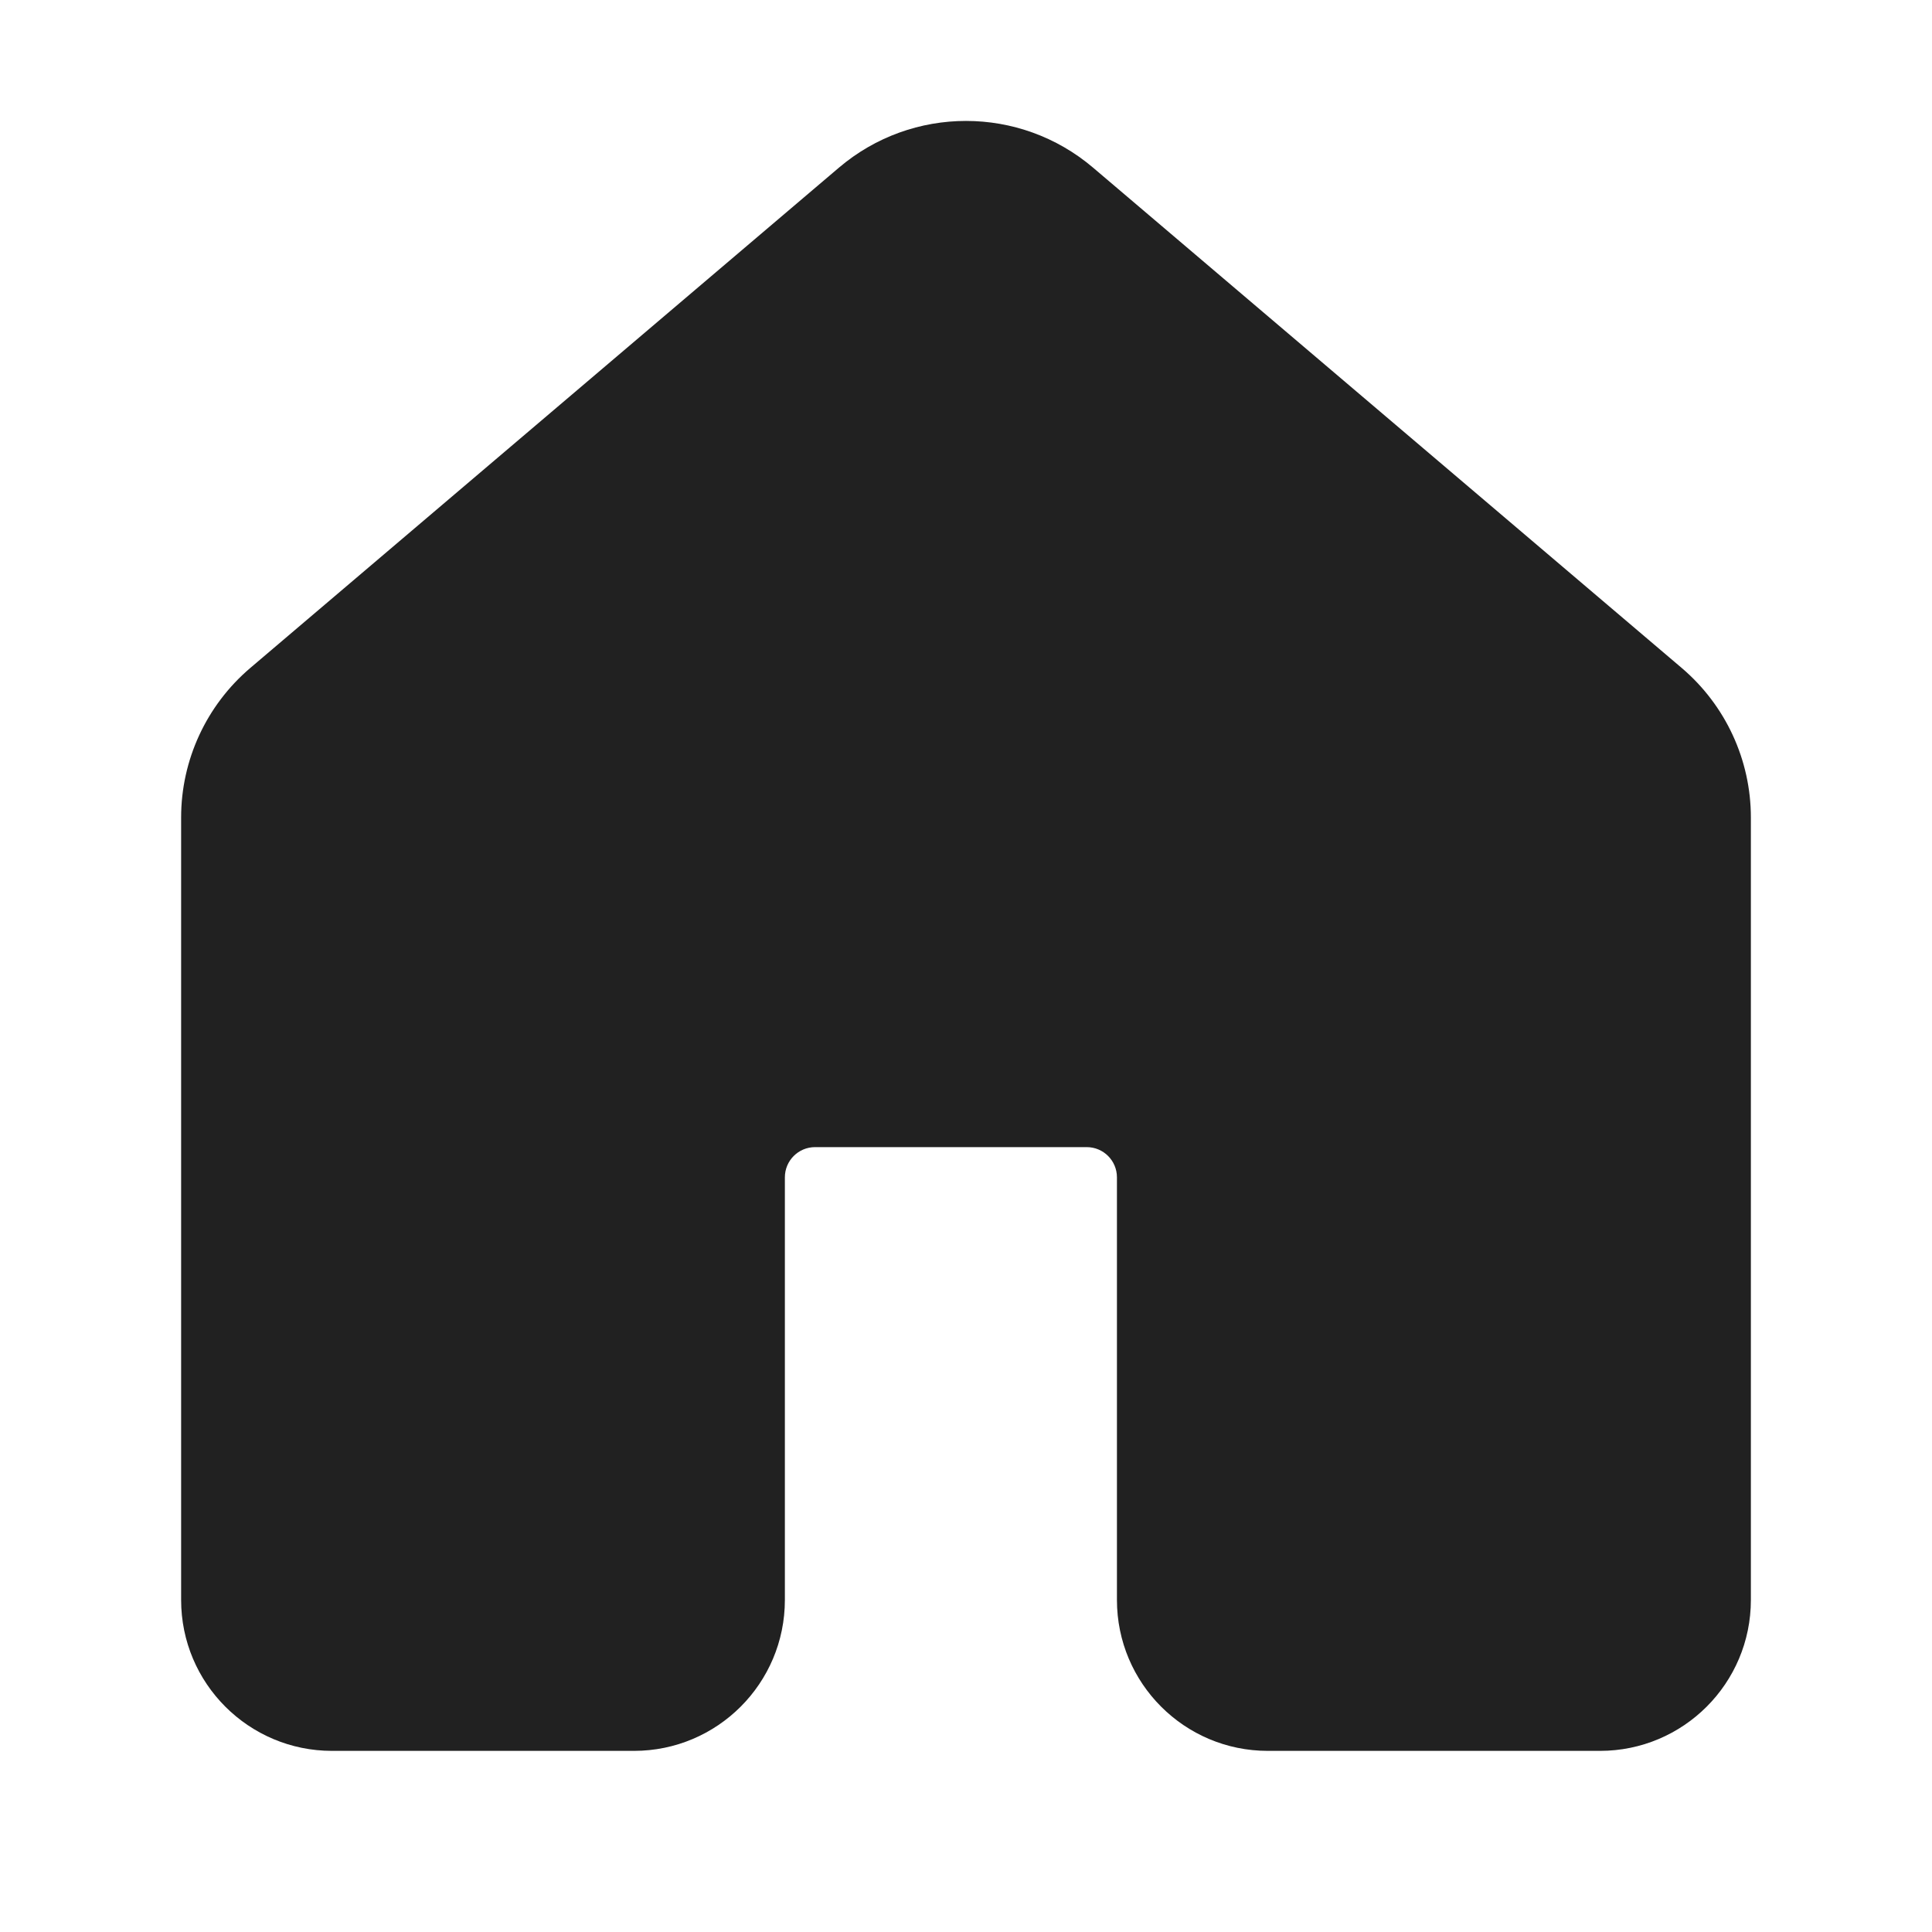
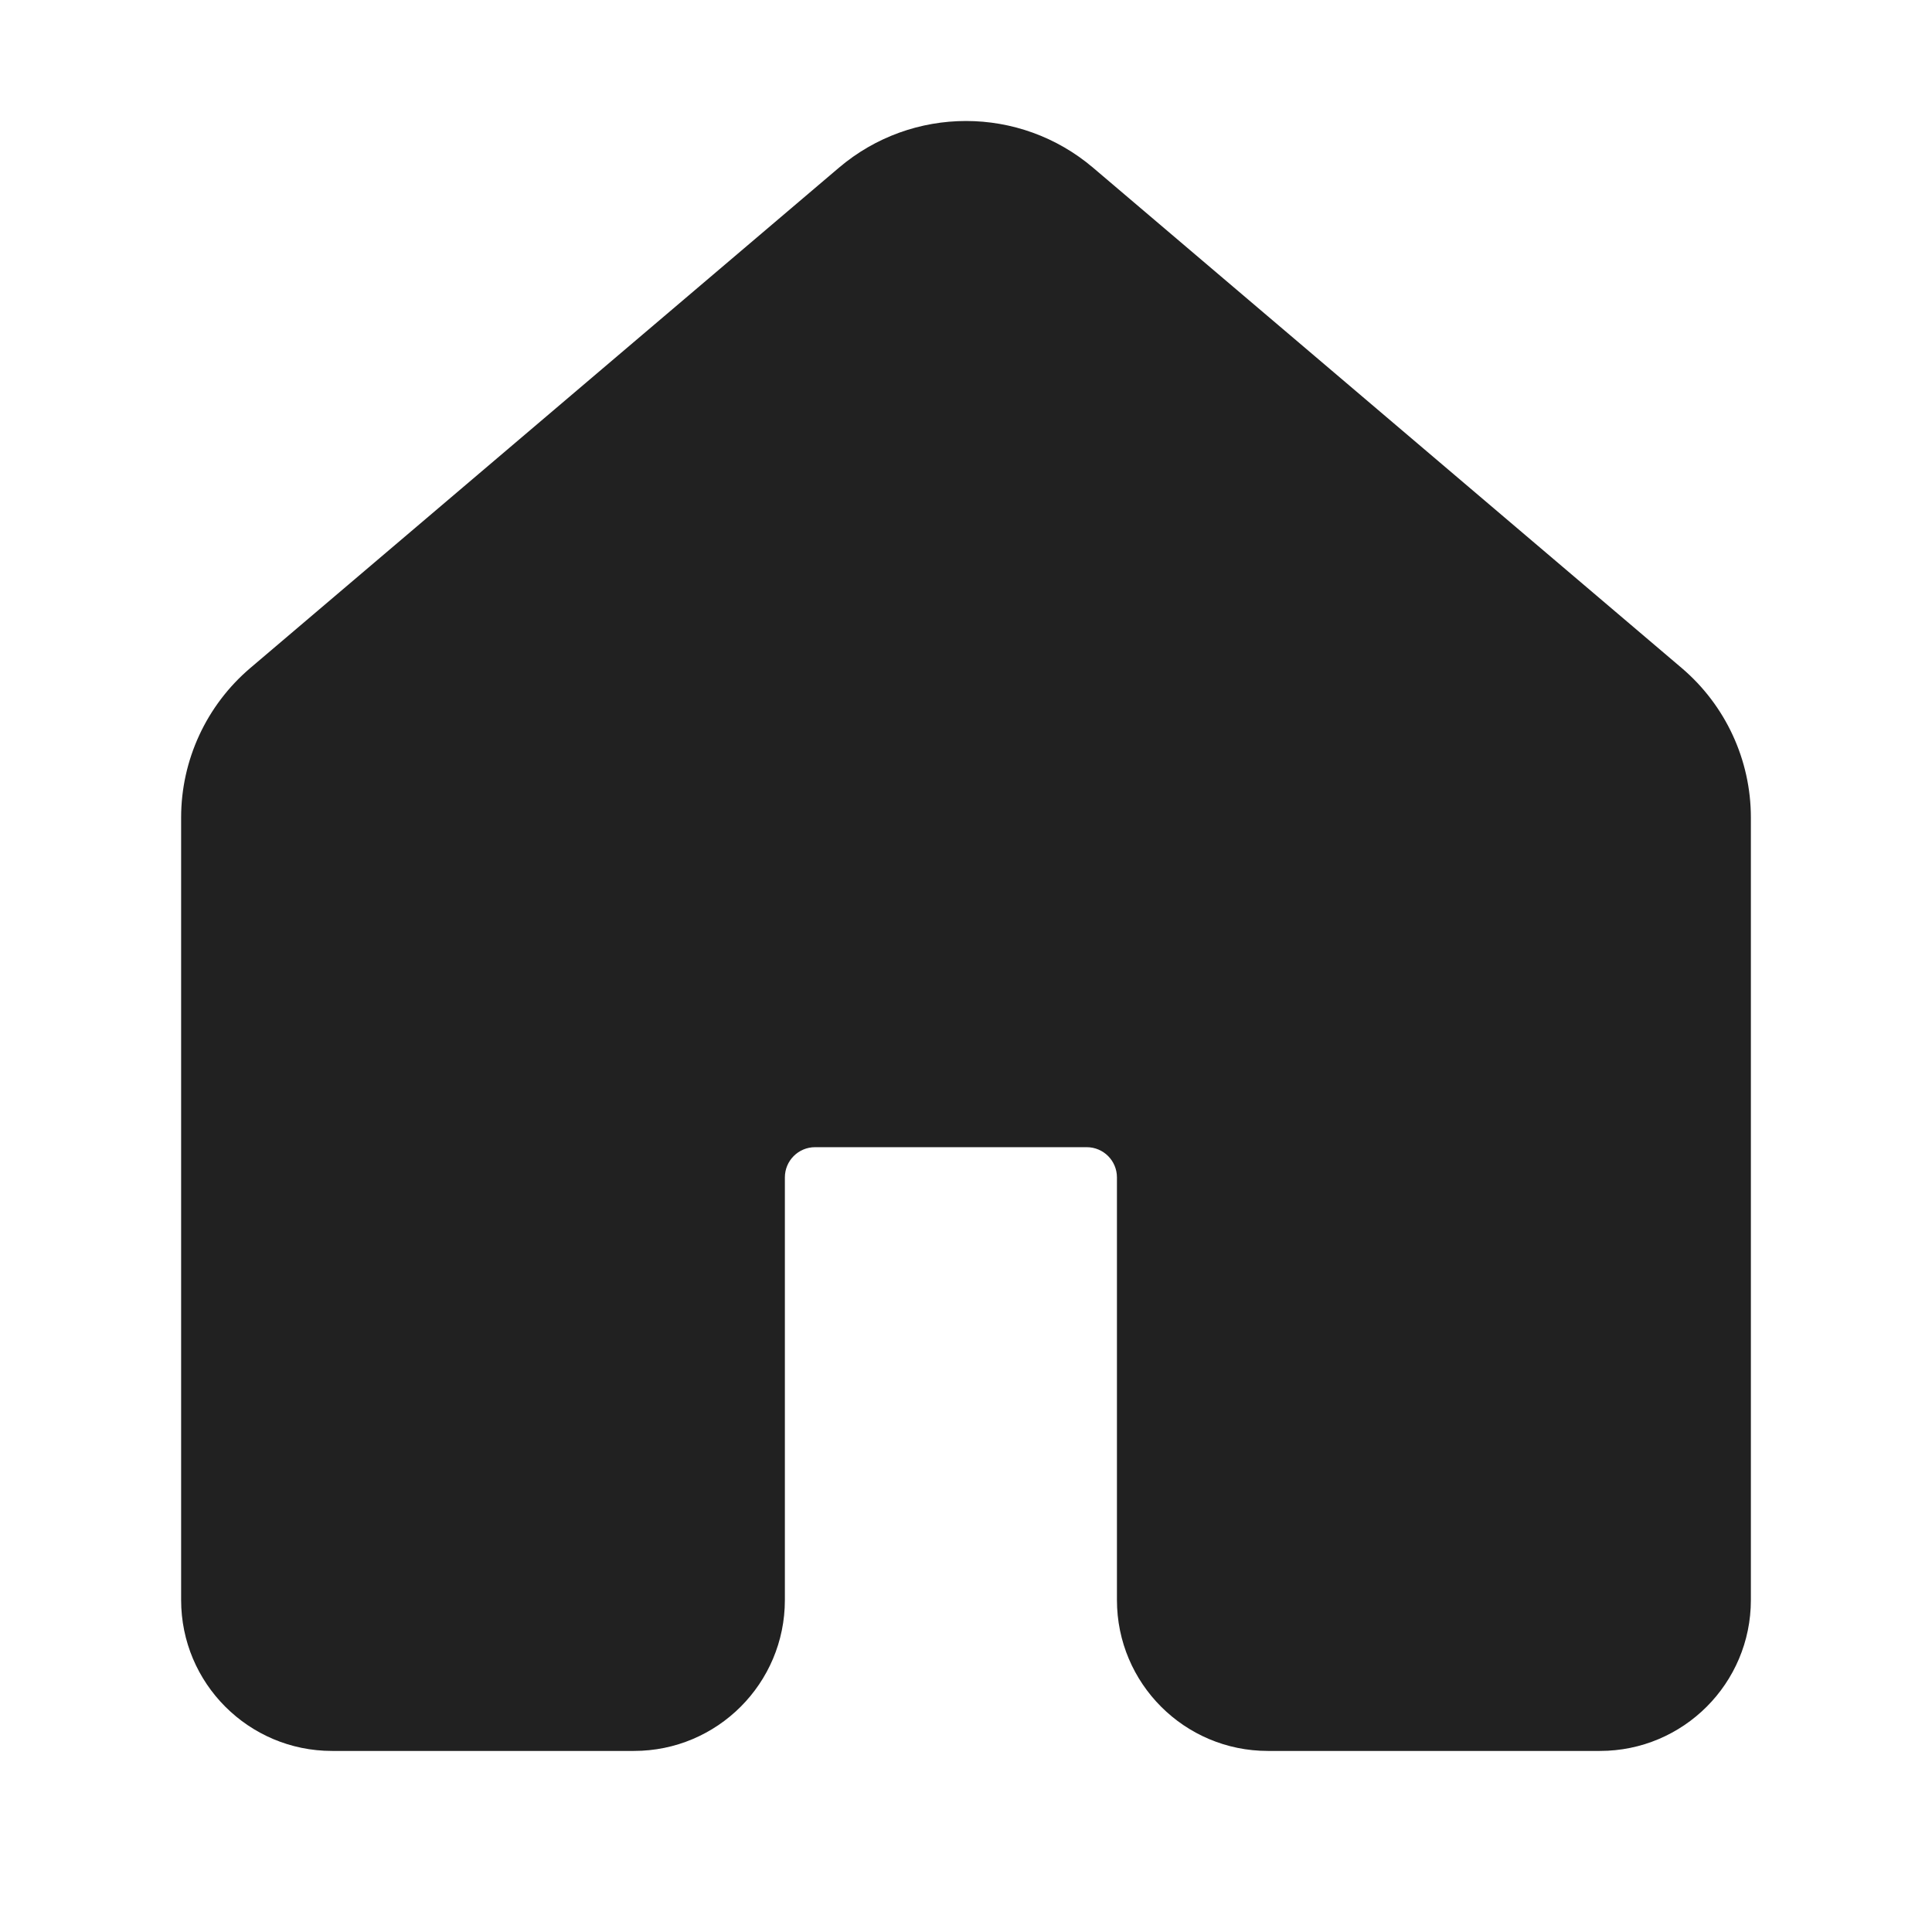
<svg xmlns="http://www.w3.org/2000/svg" width="32" height="32" viewBox="0 0 32 32" fill="none">
-   <path d="M18.105 2.777C16.891 1.745 15.109 1.745 13.895 2.777L4.145 11.064C3.419 11.682 3 12.587 3 13.54V26.5C3 27.881 4.119 29 5.5 29H10.5C11.881 29 13 27.881 13 26.5V19.5C13 19.224 13.224 19 13.5 19H18C18.276 19 18.5 19.224 18.5 19.5V26.5C18.5 27.881 19.619 29 21 29H26.5C27.881 29 29 27.881 29 26.5V13.54C29 12.587 28.581 11.682 27.855 11.064L18.105 2.777Z" fill="#212121" />
+   <path d="M18.105 2.778C16.891 1.746 15.109 1.746 13.895 2.778L4.145 11.065C3.419 11.683 3 12.588 3 13.541V26.501C3 27.882 4.119 29.001 5.5 29.001H10.5C11.881 29.001 13 27.882 13 26.501V19.501C13 19.225 13.224 19.001 13.5 19.001H18C18.276 19.001 18.5 19.225 18.5 19.501V26.501C18.5 27.882 19.619 29.001 21 29.001H26.5C27.881 29.001 29 27.882 29 26.501V13.541C29 12.588 28.581 11.683 27.855 11.065L18.105 2.778Z" fill="#212121" />
</svg>
